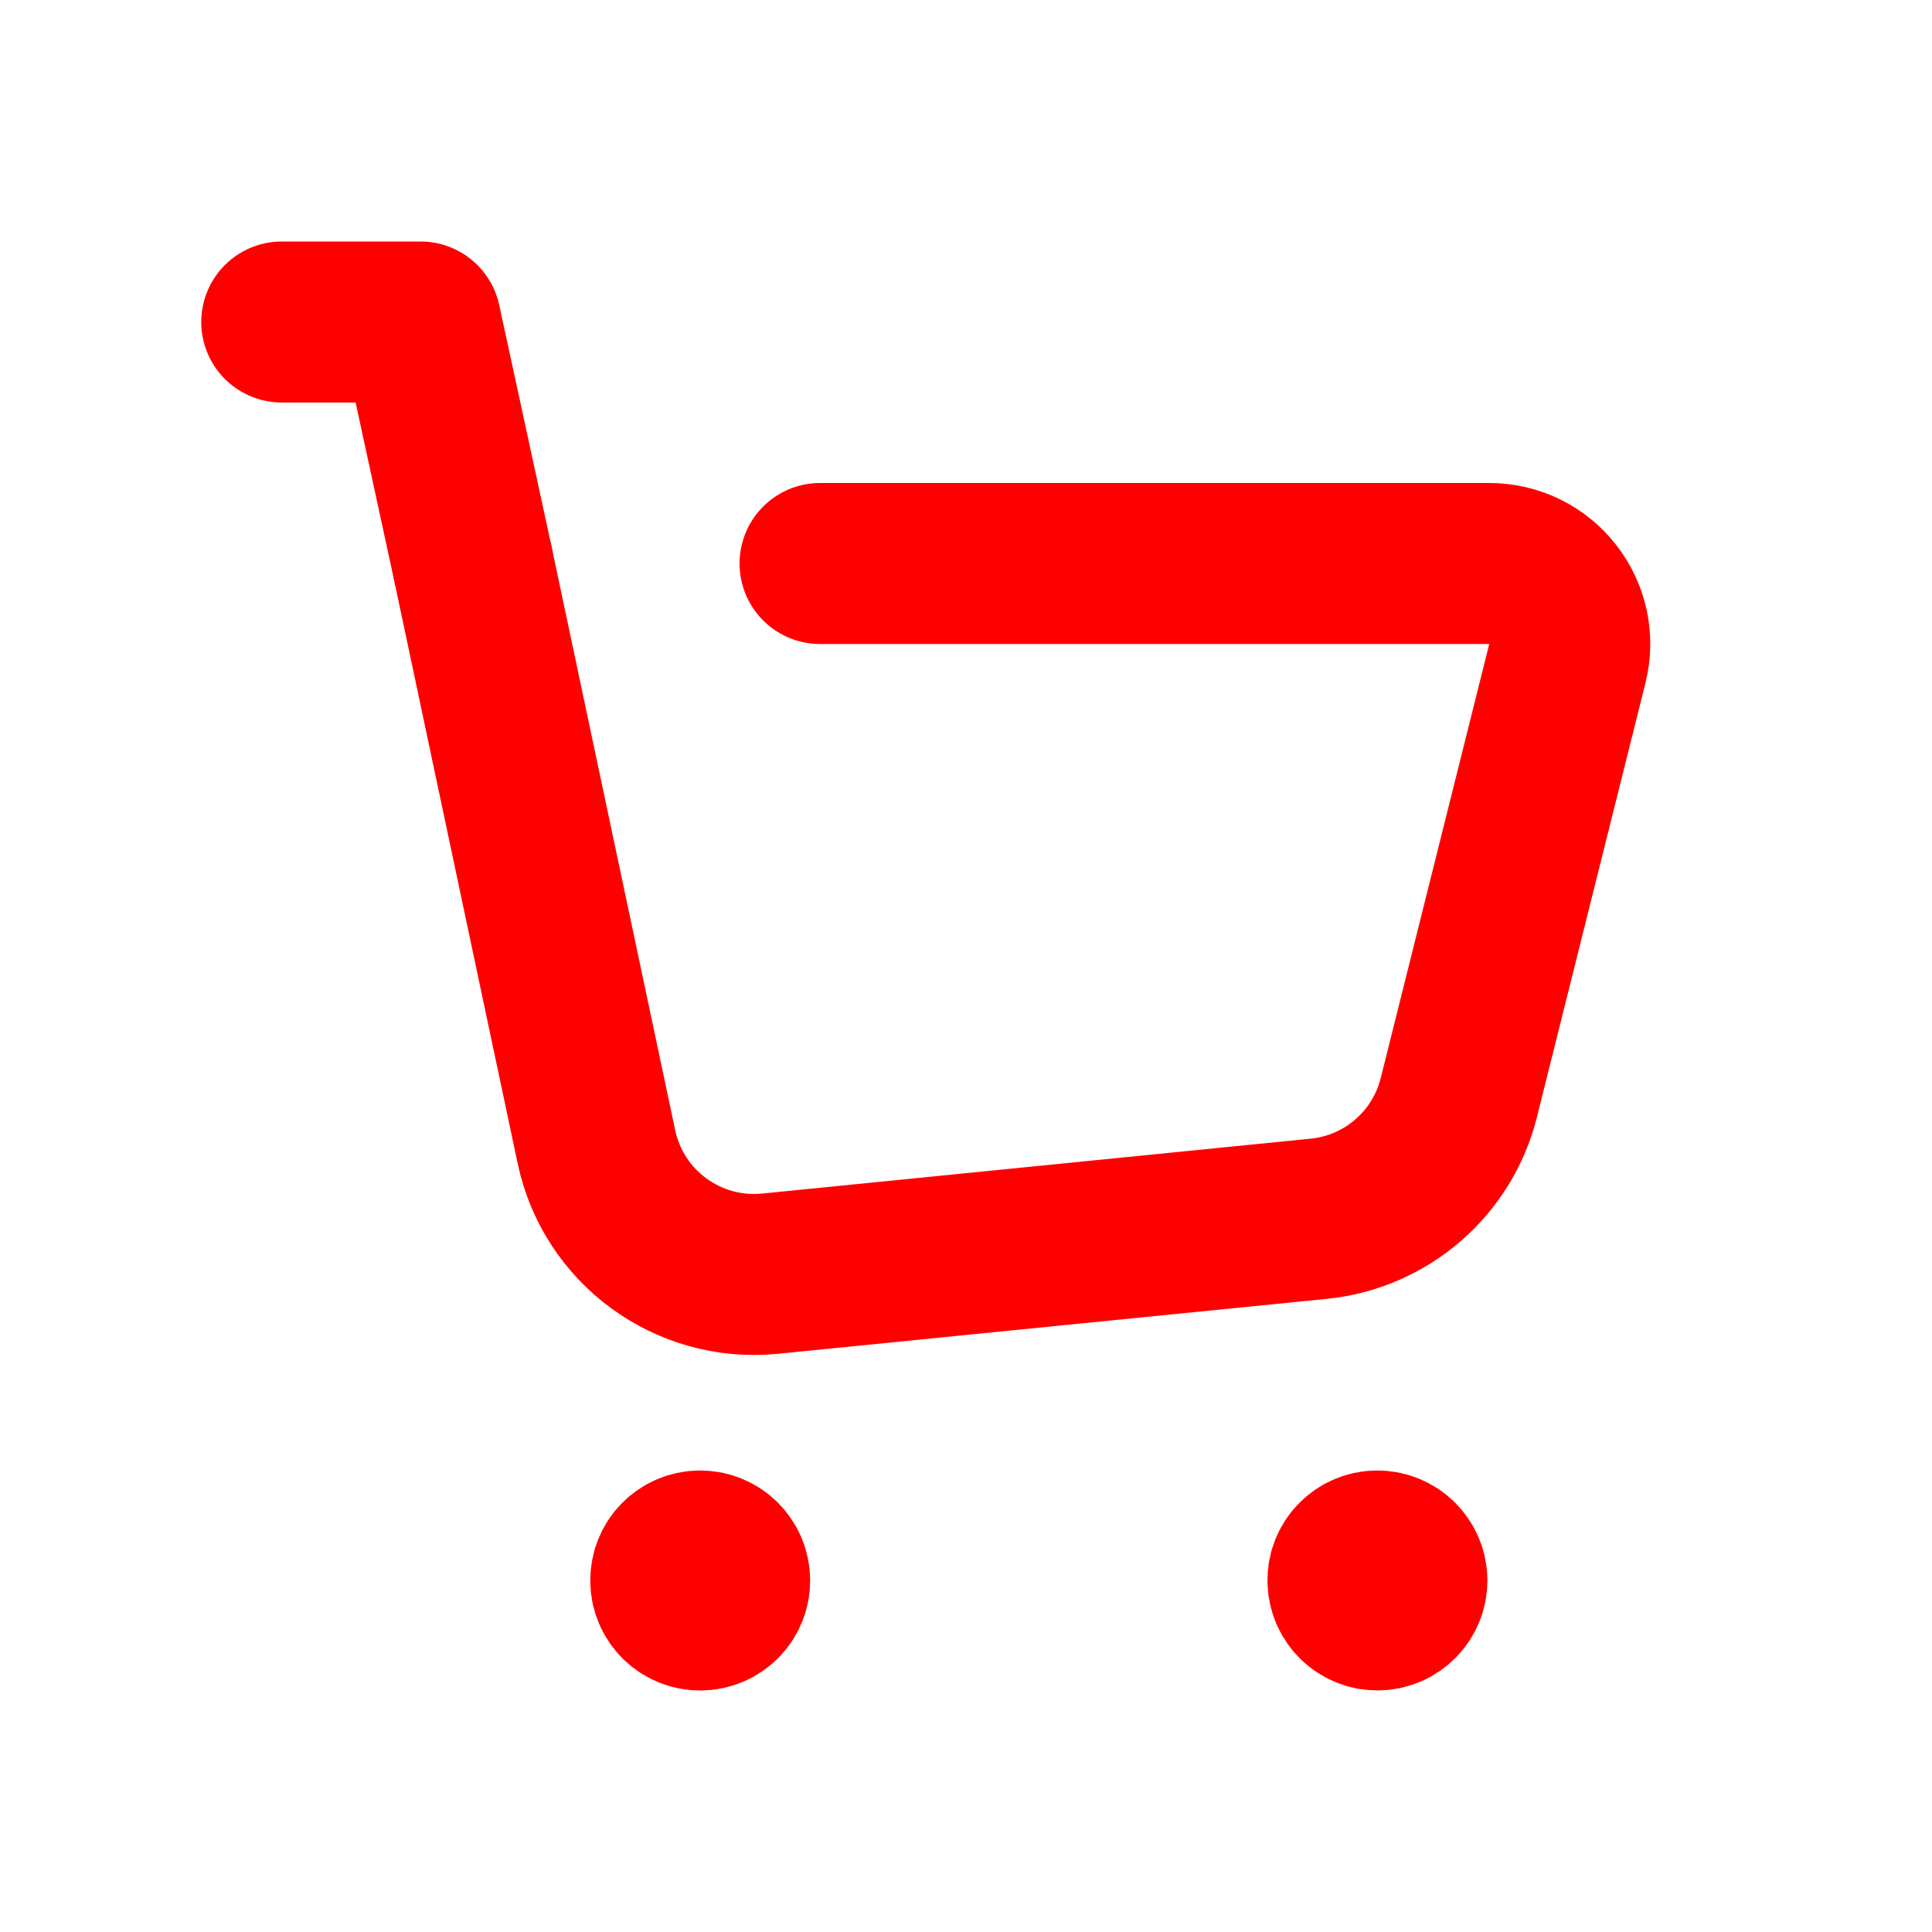
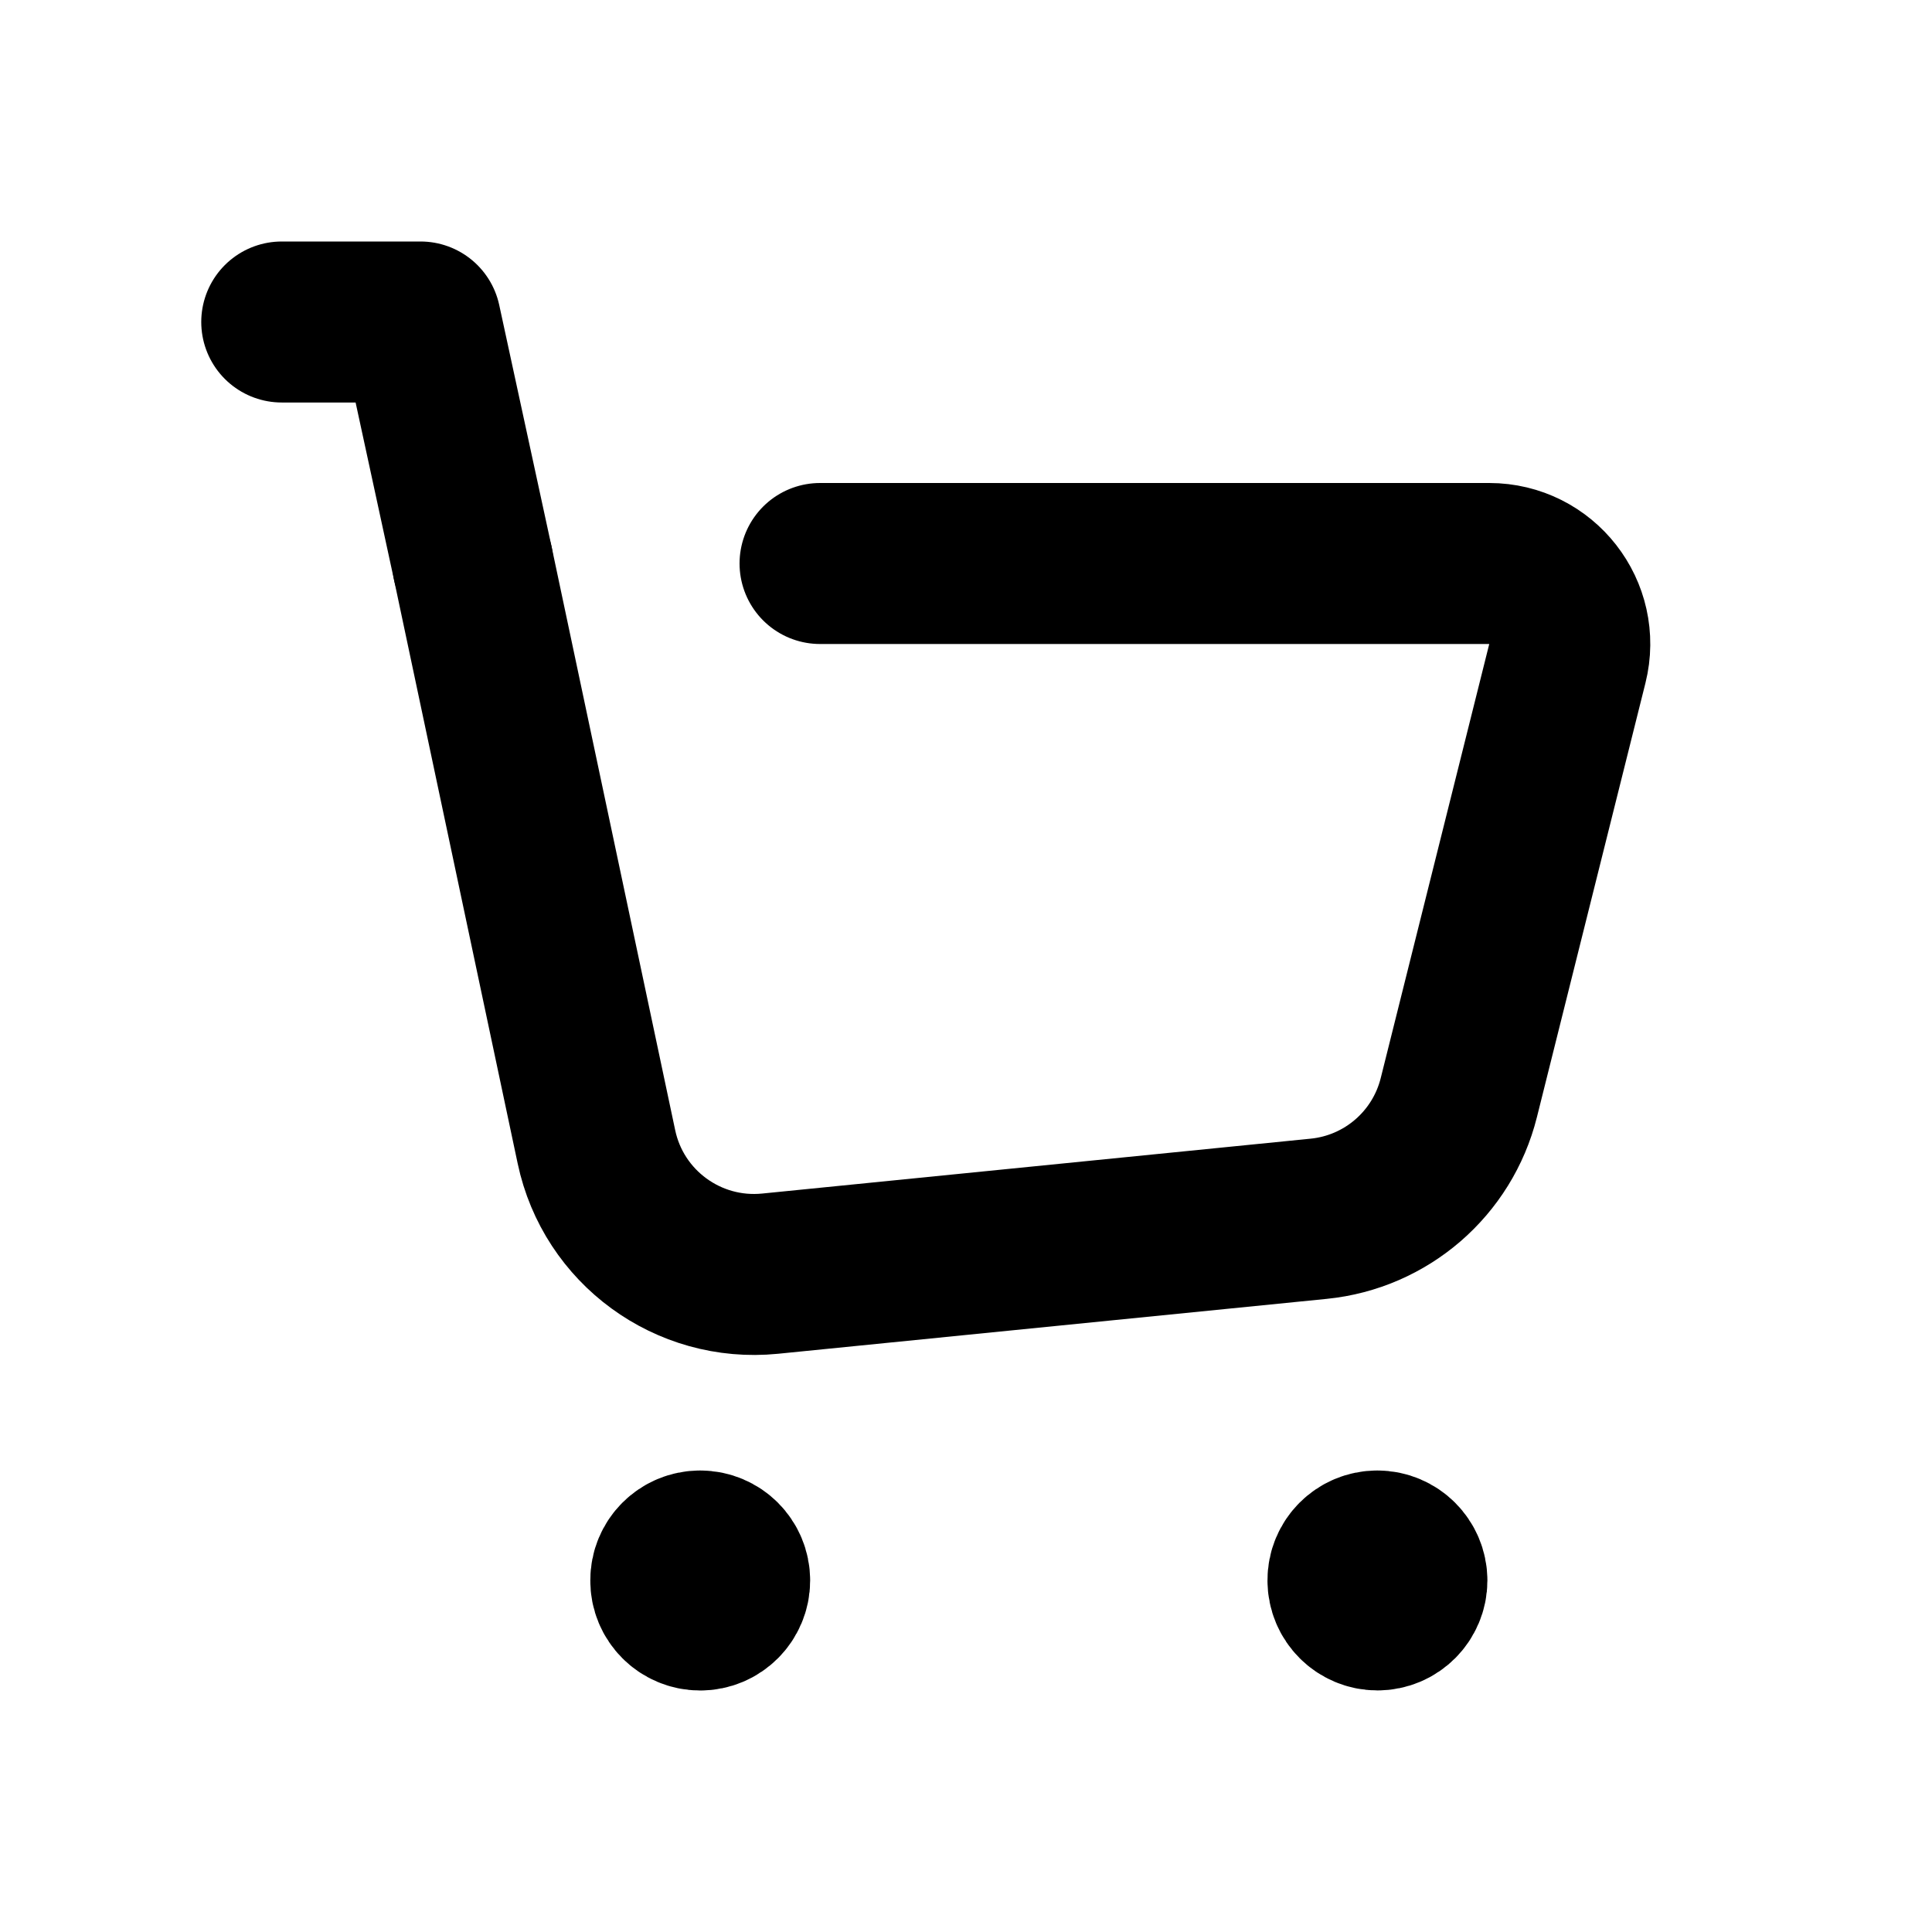
<svg xmlns="http://www.w3.org/2000/svg" width="24" height="24" viewBox="0 0 24 24" fill="none">
-   <path d="M5.874 7L7.409 14.246C7.62 15.244 8.549 15.923 9.565 15.822L16.381 15.14C17.221 15.056 17.917 14.454 18.122 13.635L19.47 8.243C19.628 7.611 19.151 7 18.5 7H10.187" stroke="#FF0000" stroke-width="2" stroke-linecap="round" stroke-linejoin="round" />
-   <path d="M5.874 7L5.224 4H3.5" stroke="#FF0000" stroke-width="2" stroke-linecap="round" stroke-linejoin="round" />
-   <path d="M17.109 19.267C16.907 19.267 16.743 19.431 16.745 19.633C16.745 19.835 16.909 19.999 17.111 19.999C17.313 19.999 17.477 19.835 17.477 19.633C17.476 19.431 17.312 19.267 17.109 19.267" stroke="#FF0000" stroke-width="2" stroke-linecap="round" stroke-linejoin="round" />
-   <path d="M8.697 19.267C8.495 19.267 8.331 19.431 8.333 19.633C8.331 19.836 8.496 20 8.698 20C8.9 20 9.064 19.836 9.064 19.634C9.064 19.431 8.9 19.267 8.697 19.267" stroke="#FF0000" stroke-width="2" stroke-linecap="round" stroke-linejoin="round" />
+   <path d="M5.874 7L7.409 14.246C7.62 15.244 8.549 15.923 9.565 15.822L16.381 15.14C17.221 15.056 17.917 14.454 18.122 13.635L19.47 8.243C19.628 7.611 19.151 7 18.5 7H10.187" stroke="currentColor" stroke-width="2" stroke-linecap="round" stroke-linejoin="round" />
+   <path d="M5.874 7L5.224 4H3.5" stroke="currentColor" stroke-width="2" stroke-linecap="round" stroke-linejoin="round" />
+   <path d="M17.109 19.267C16.907 19.267 16.743 19.431 16.745 19.633C16.745 19.835 16.909 19.999 17.111 19.999C17.313 19.999 17.477 19.835 17.477 19.633C17.476 19.431 17.312 19.267 17.109 19.267" stroke="currentColor" stroke-width="2" stroke-linecap="round" stroke-linejoin="round" />
+   <path d="M8.697 19.267C8.495 19.267 8.331 19.431 8.333 19.633C8.331 19.836 8.496 20 8.698 20C8.9 20 9.064 19.836 9.064 19.634C9.064 19.431 8.9 19.267 8.697 19.267" stroke="currentColor" stroke-width="2" stroke-linecap="round" stroke-linejoin="round" />
</svg>
